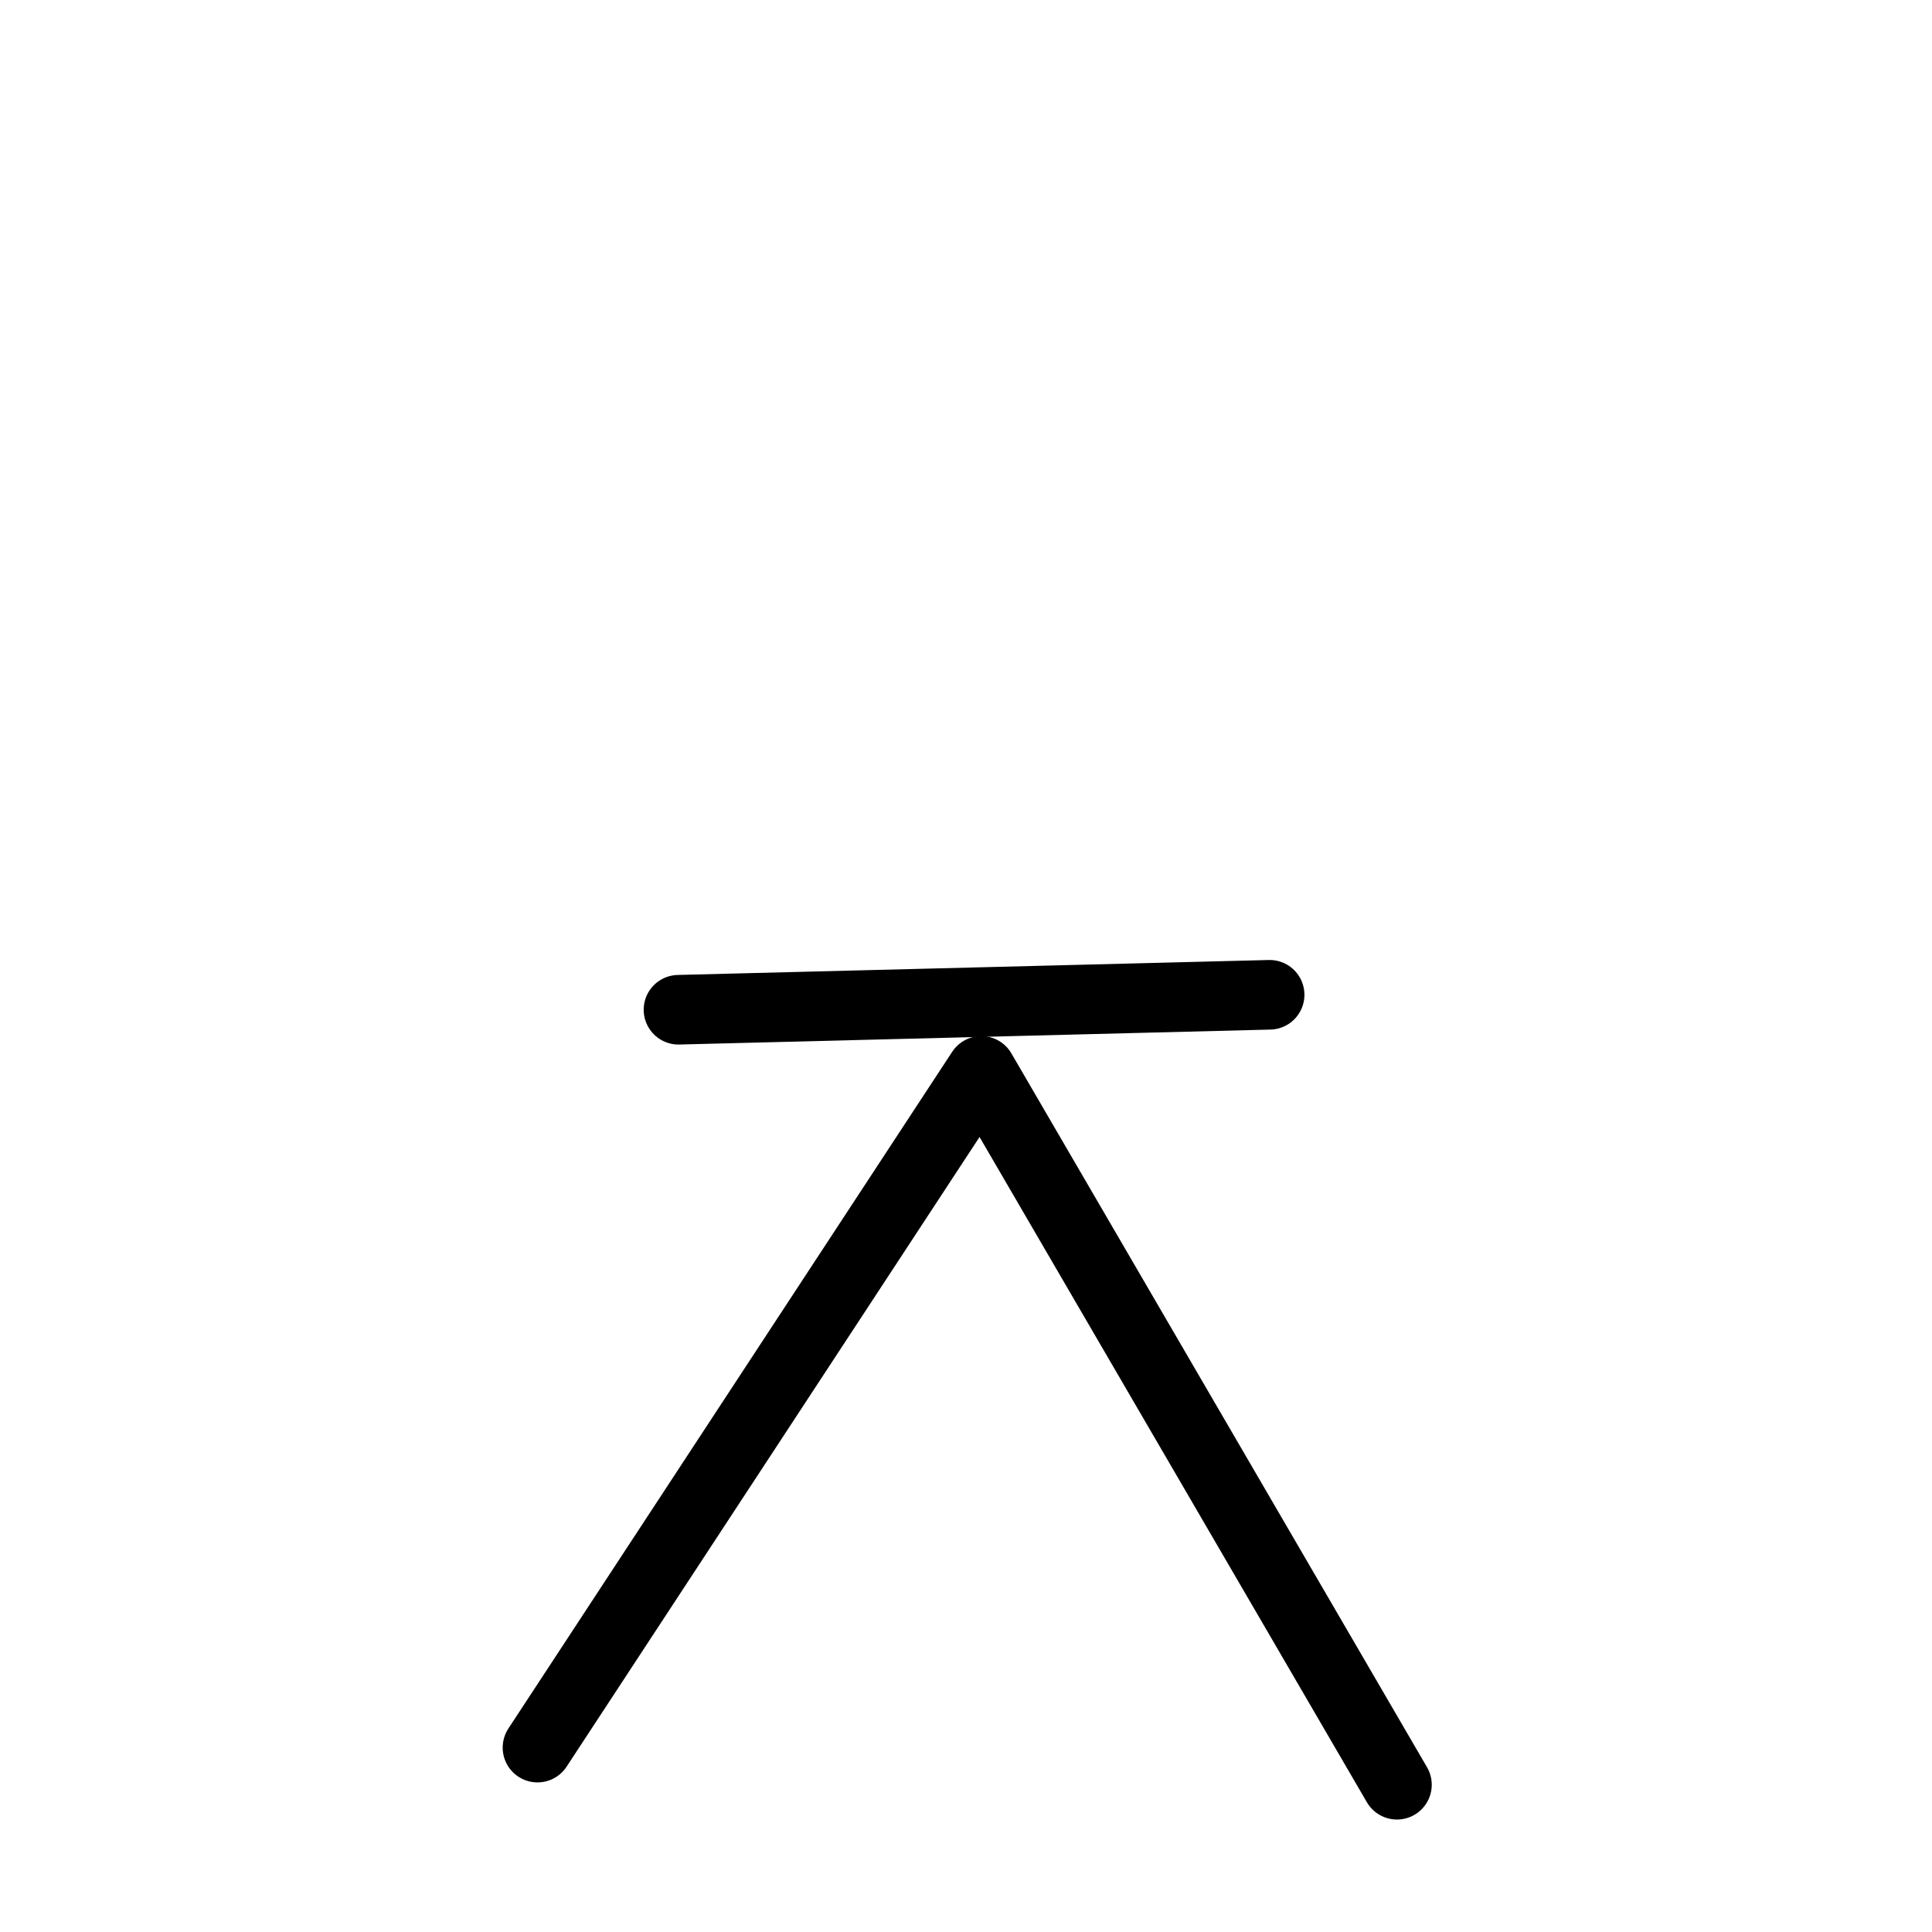
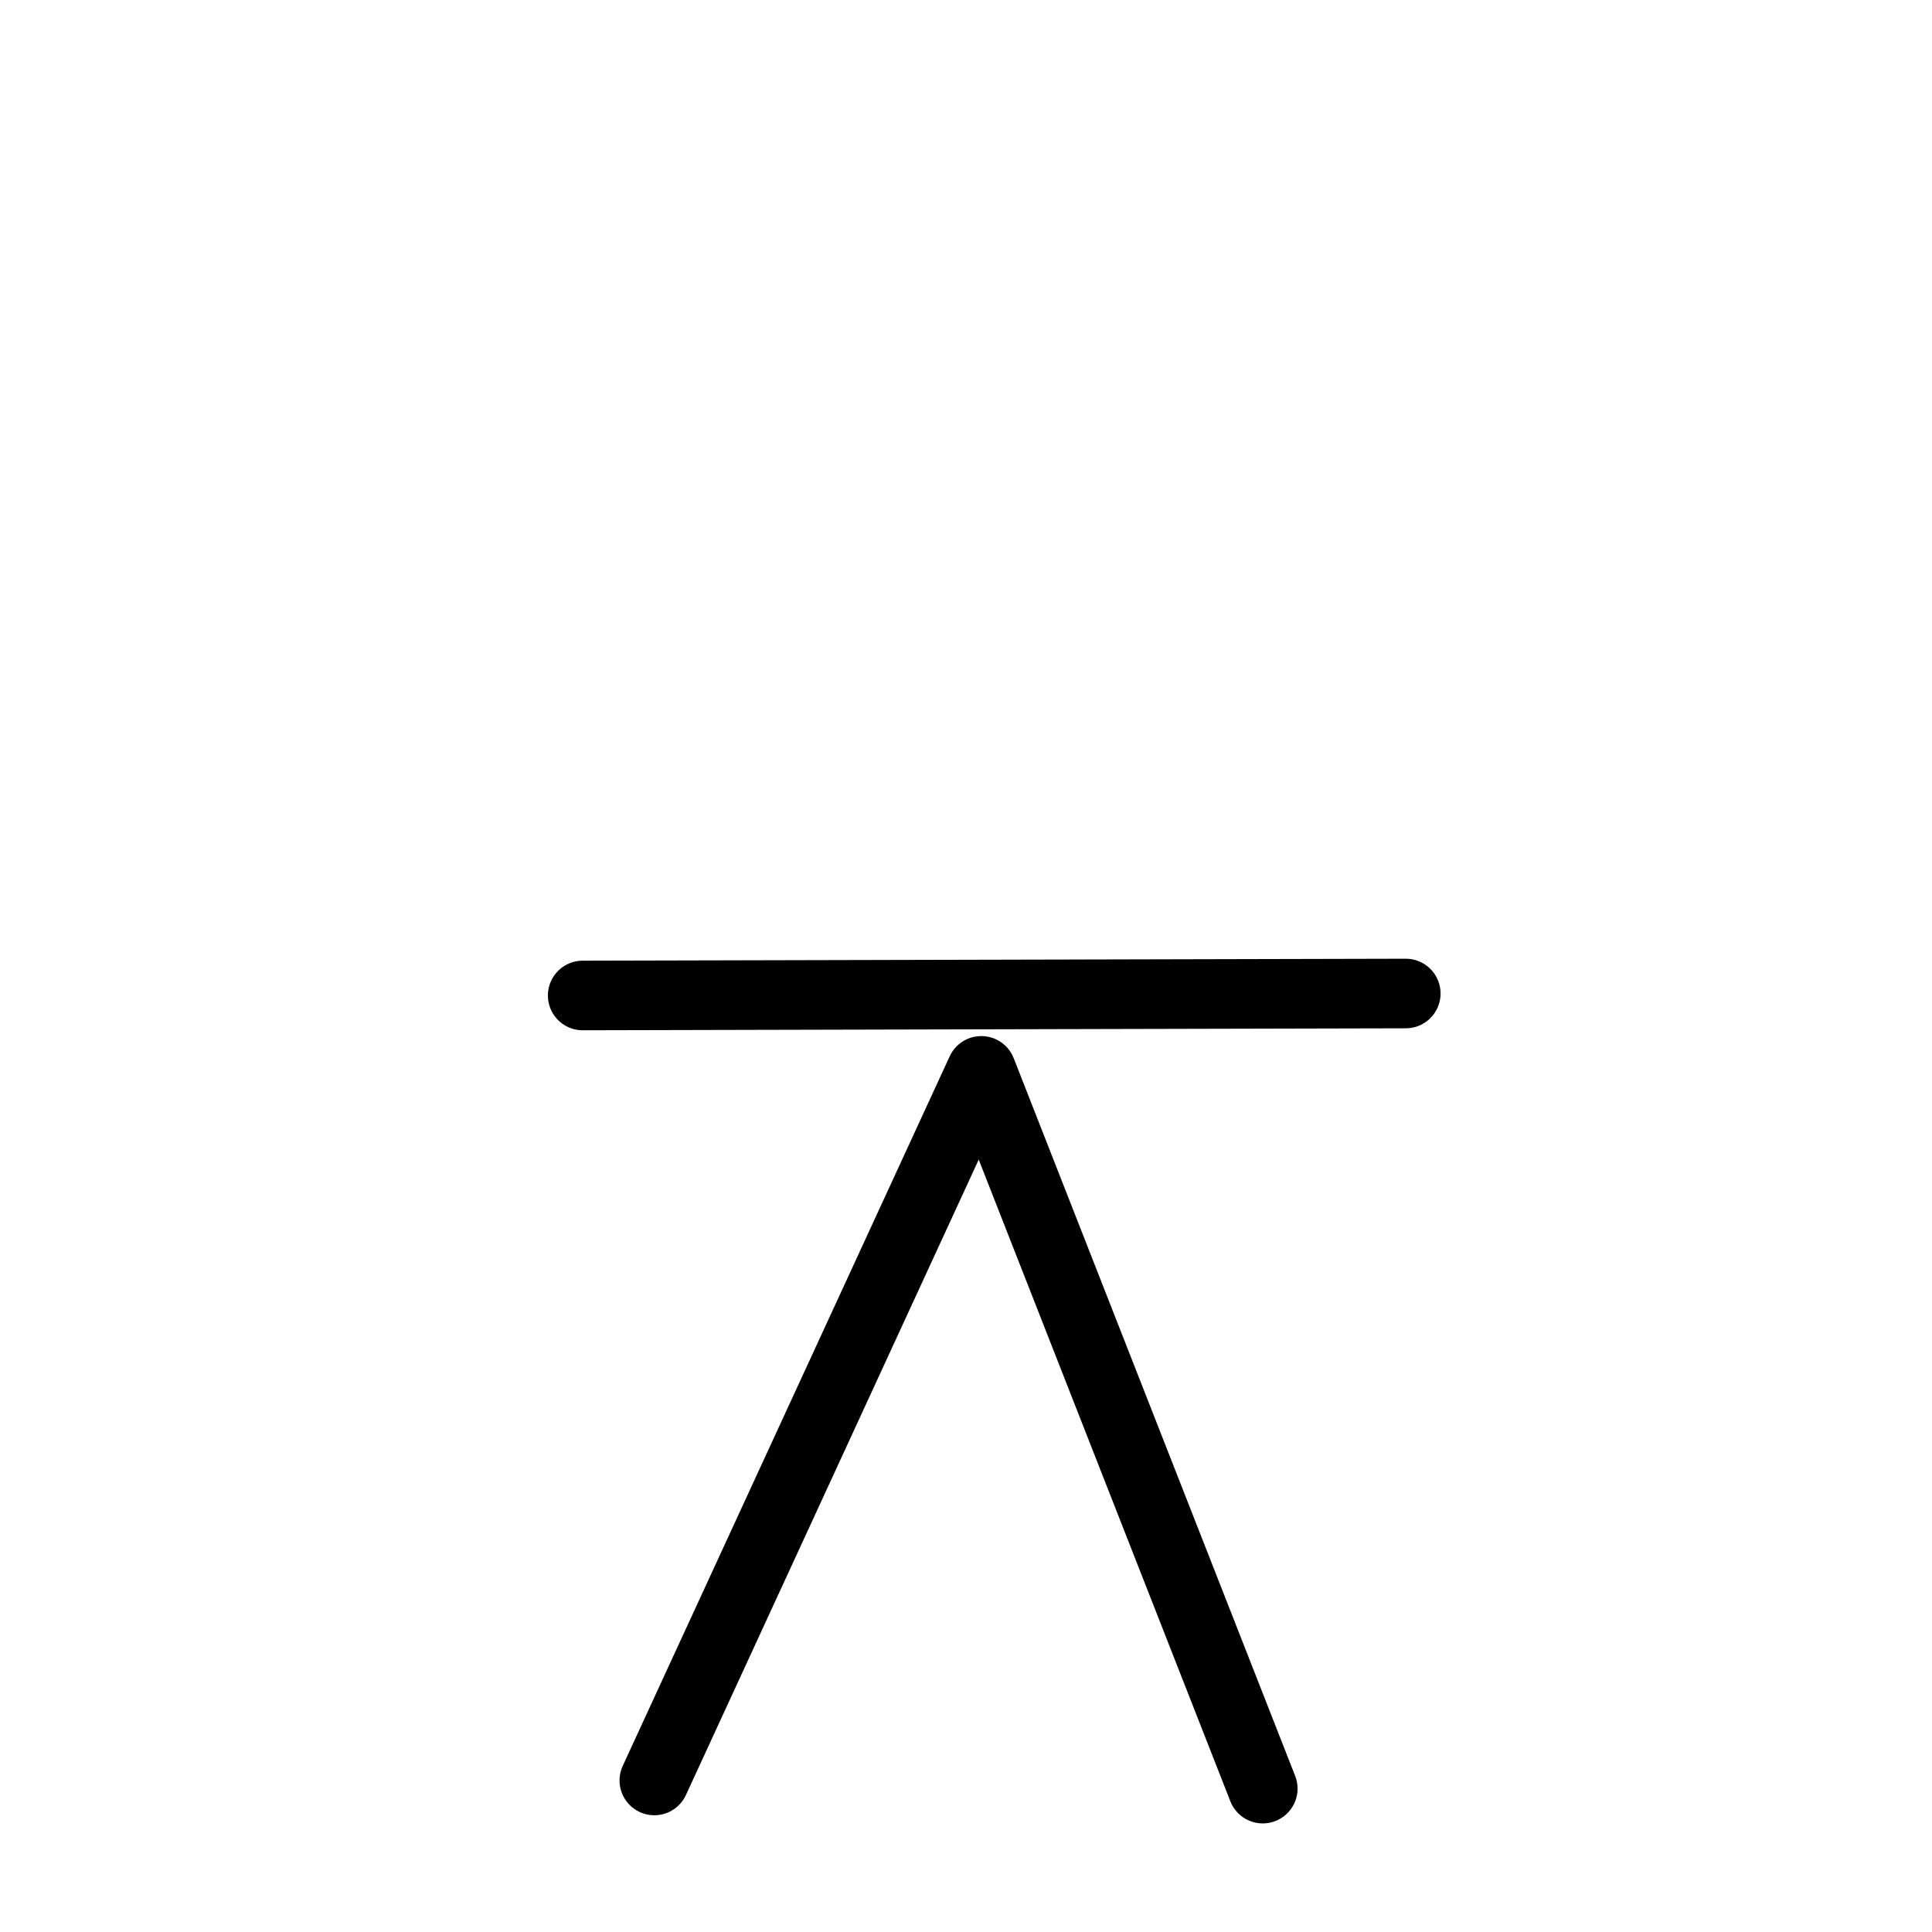
<svg xmlns="http://www.w3.org/2000/svg" width="50mm" height="50mm" viewBox="0 0 50 50" version="1.1" id="svg5">
  <defs id="defs2" />
  <g id="layer1">
-     <path style="fill:none;stroke:#000000;stroke-width:1.801;stroke-linecap:round;stroke-linejoin:round;paint-order:fill markers stroke;stop-color:#000000" d="M 13.91,45.228 25.396,27.714 36.153,46.189" id="path582" />
-     <path style="fill:none;stroke:#000000;stroke-width:1.801;stroke-linecap:round;stroke-linejoin:round;paint-order:fill markers stroke;stop-color:#000000" d="m 17.559,26.132 15.299,-0.387" id="path606" />
+     <path style="fill:none;stroke:#000000;stroke-width:1.801;stroke-linecap:round;stroke-linejoin:round;paint-order:fill markers stroke;stop-color:#000000" d="m 16.934,46.078 8.462,-18.364 7.284,18.575" id="path582" />
+     <path style="fill:none;stroke:#000000;stroke-width:1.801;stroke-linecap:round;stroke-linejoin:round;paint-order:fill markers stroke;stop-color:#000000" d="m 15.08,25.763 21.301,-0.051" id="path606" />
  </g>
</svg>
